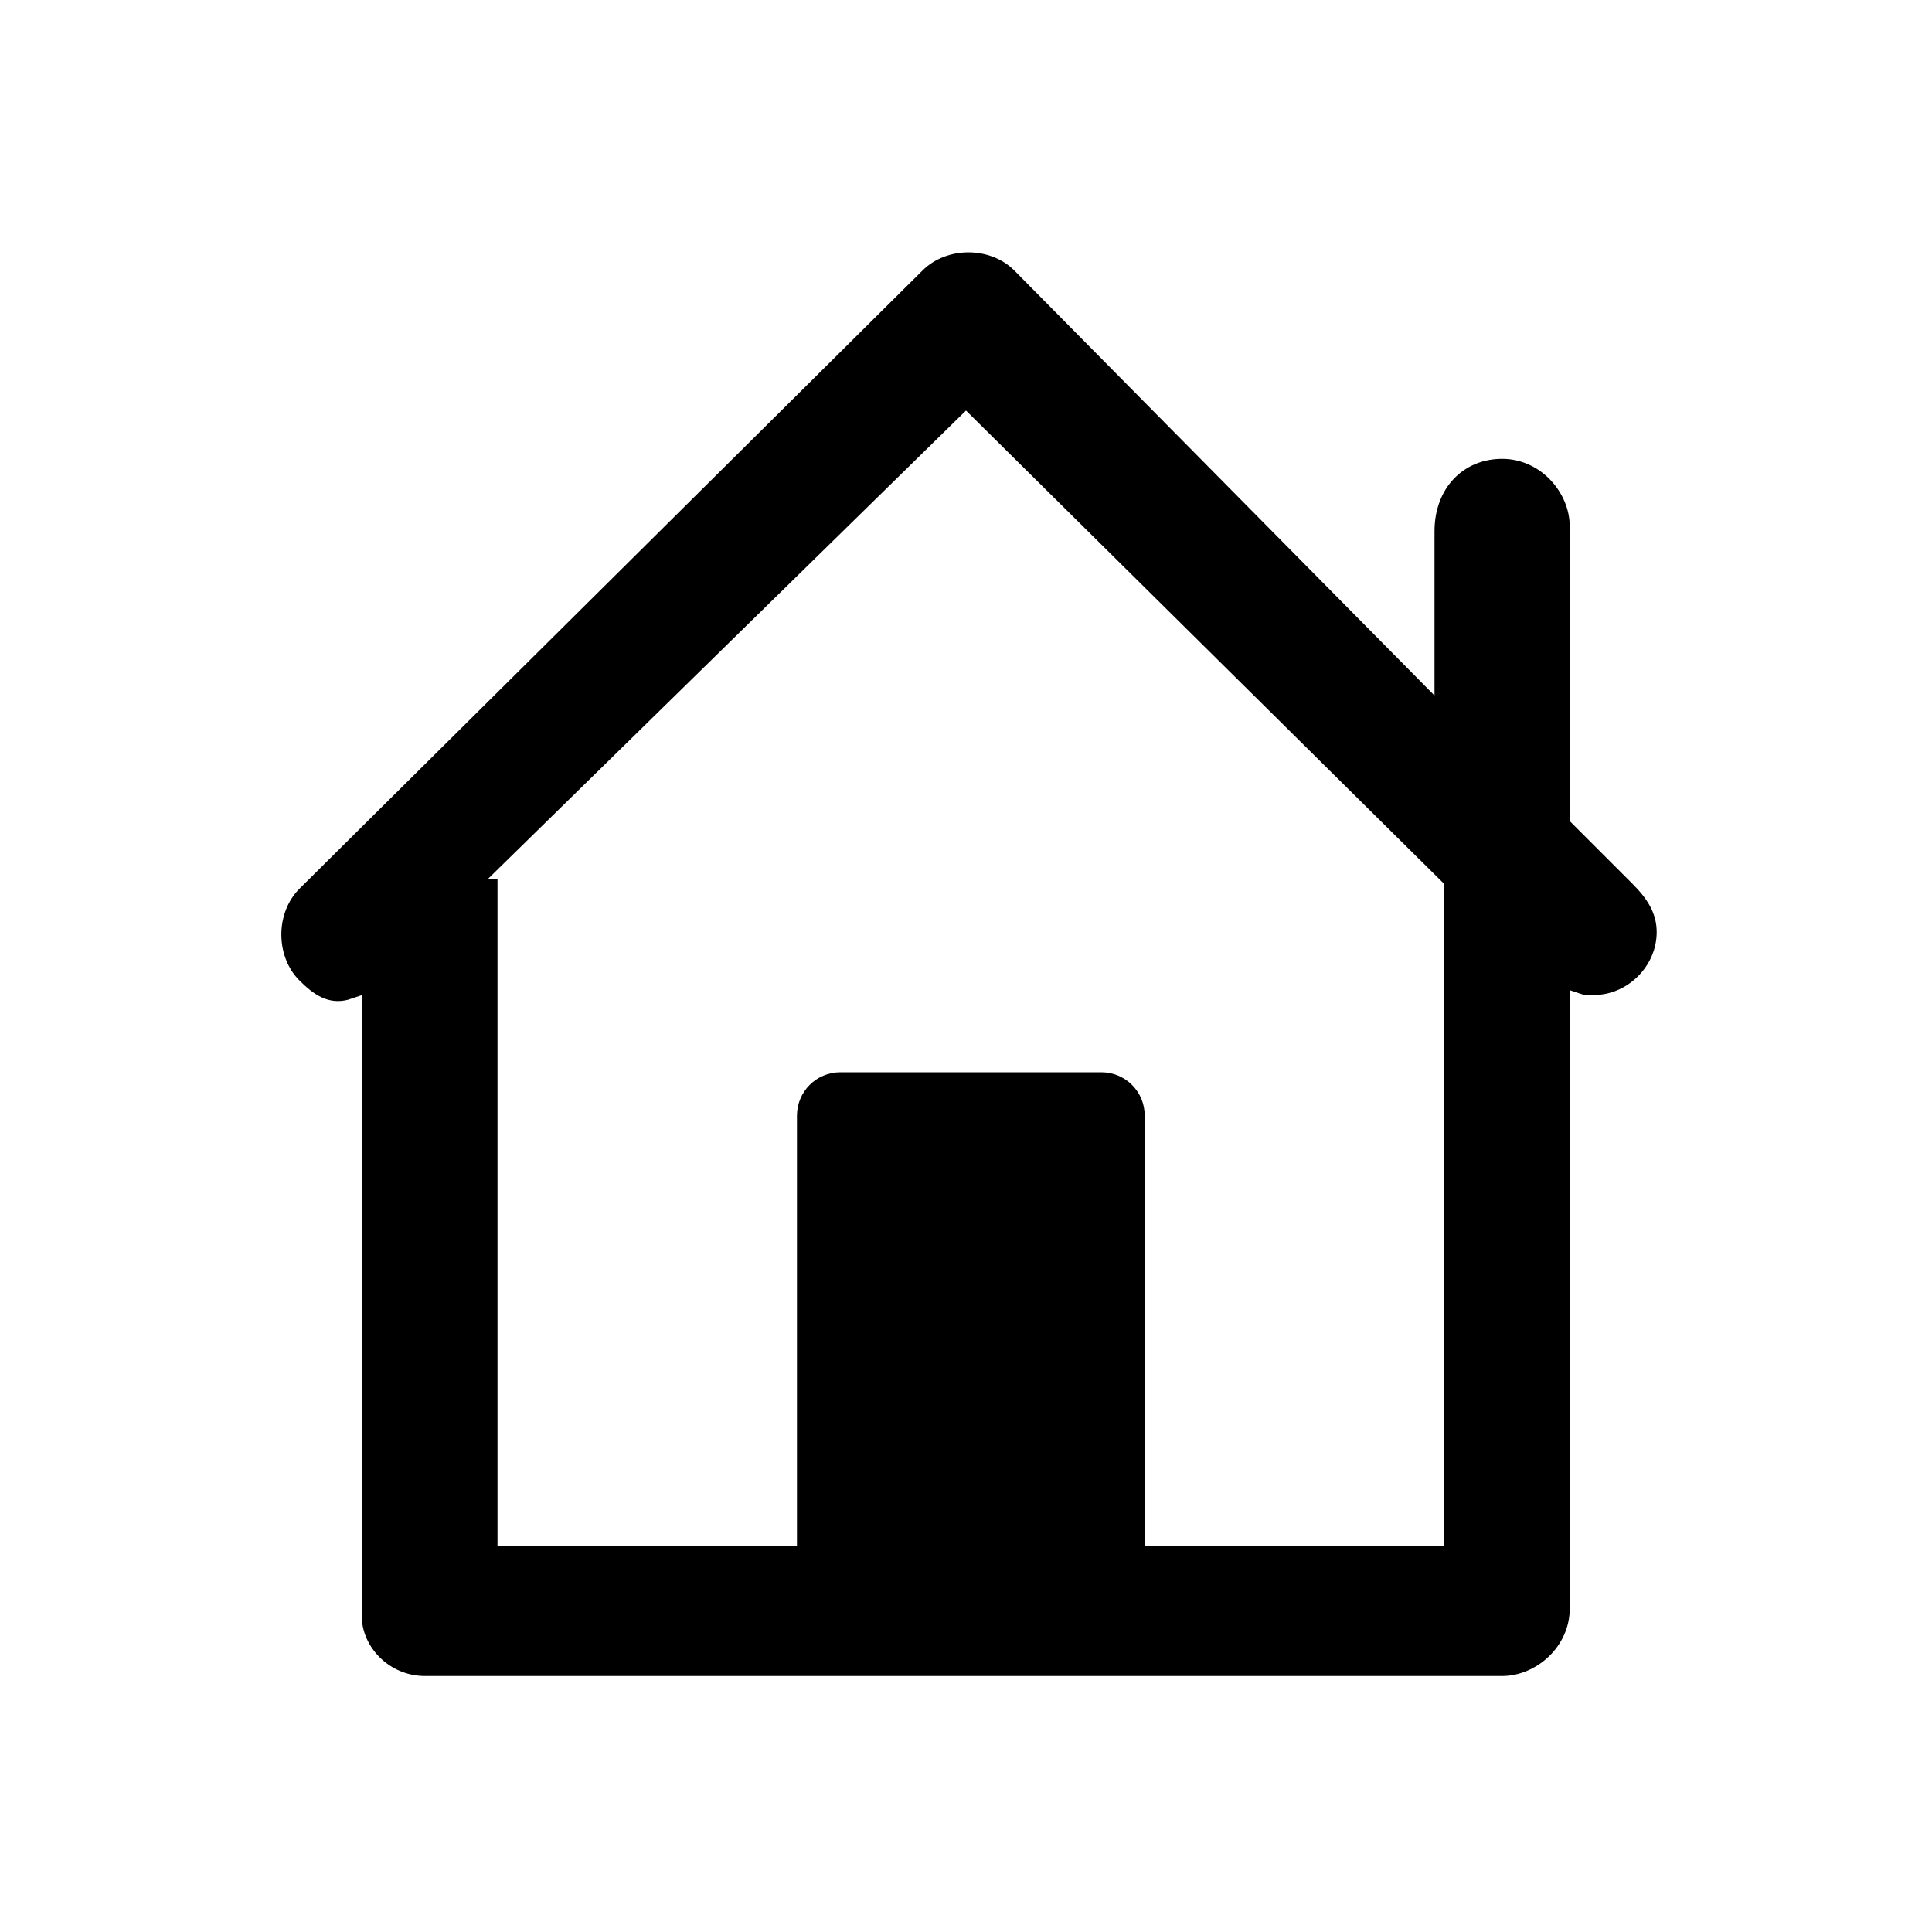
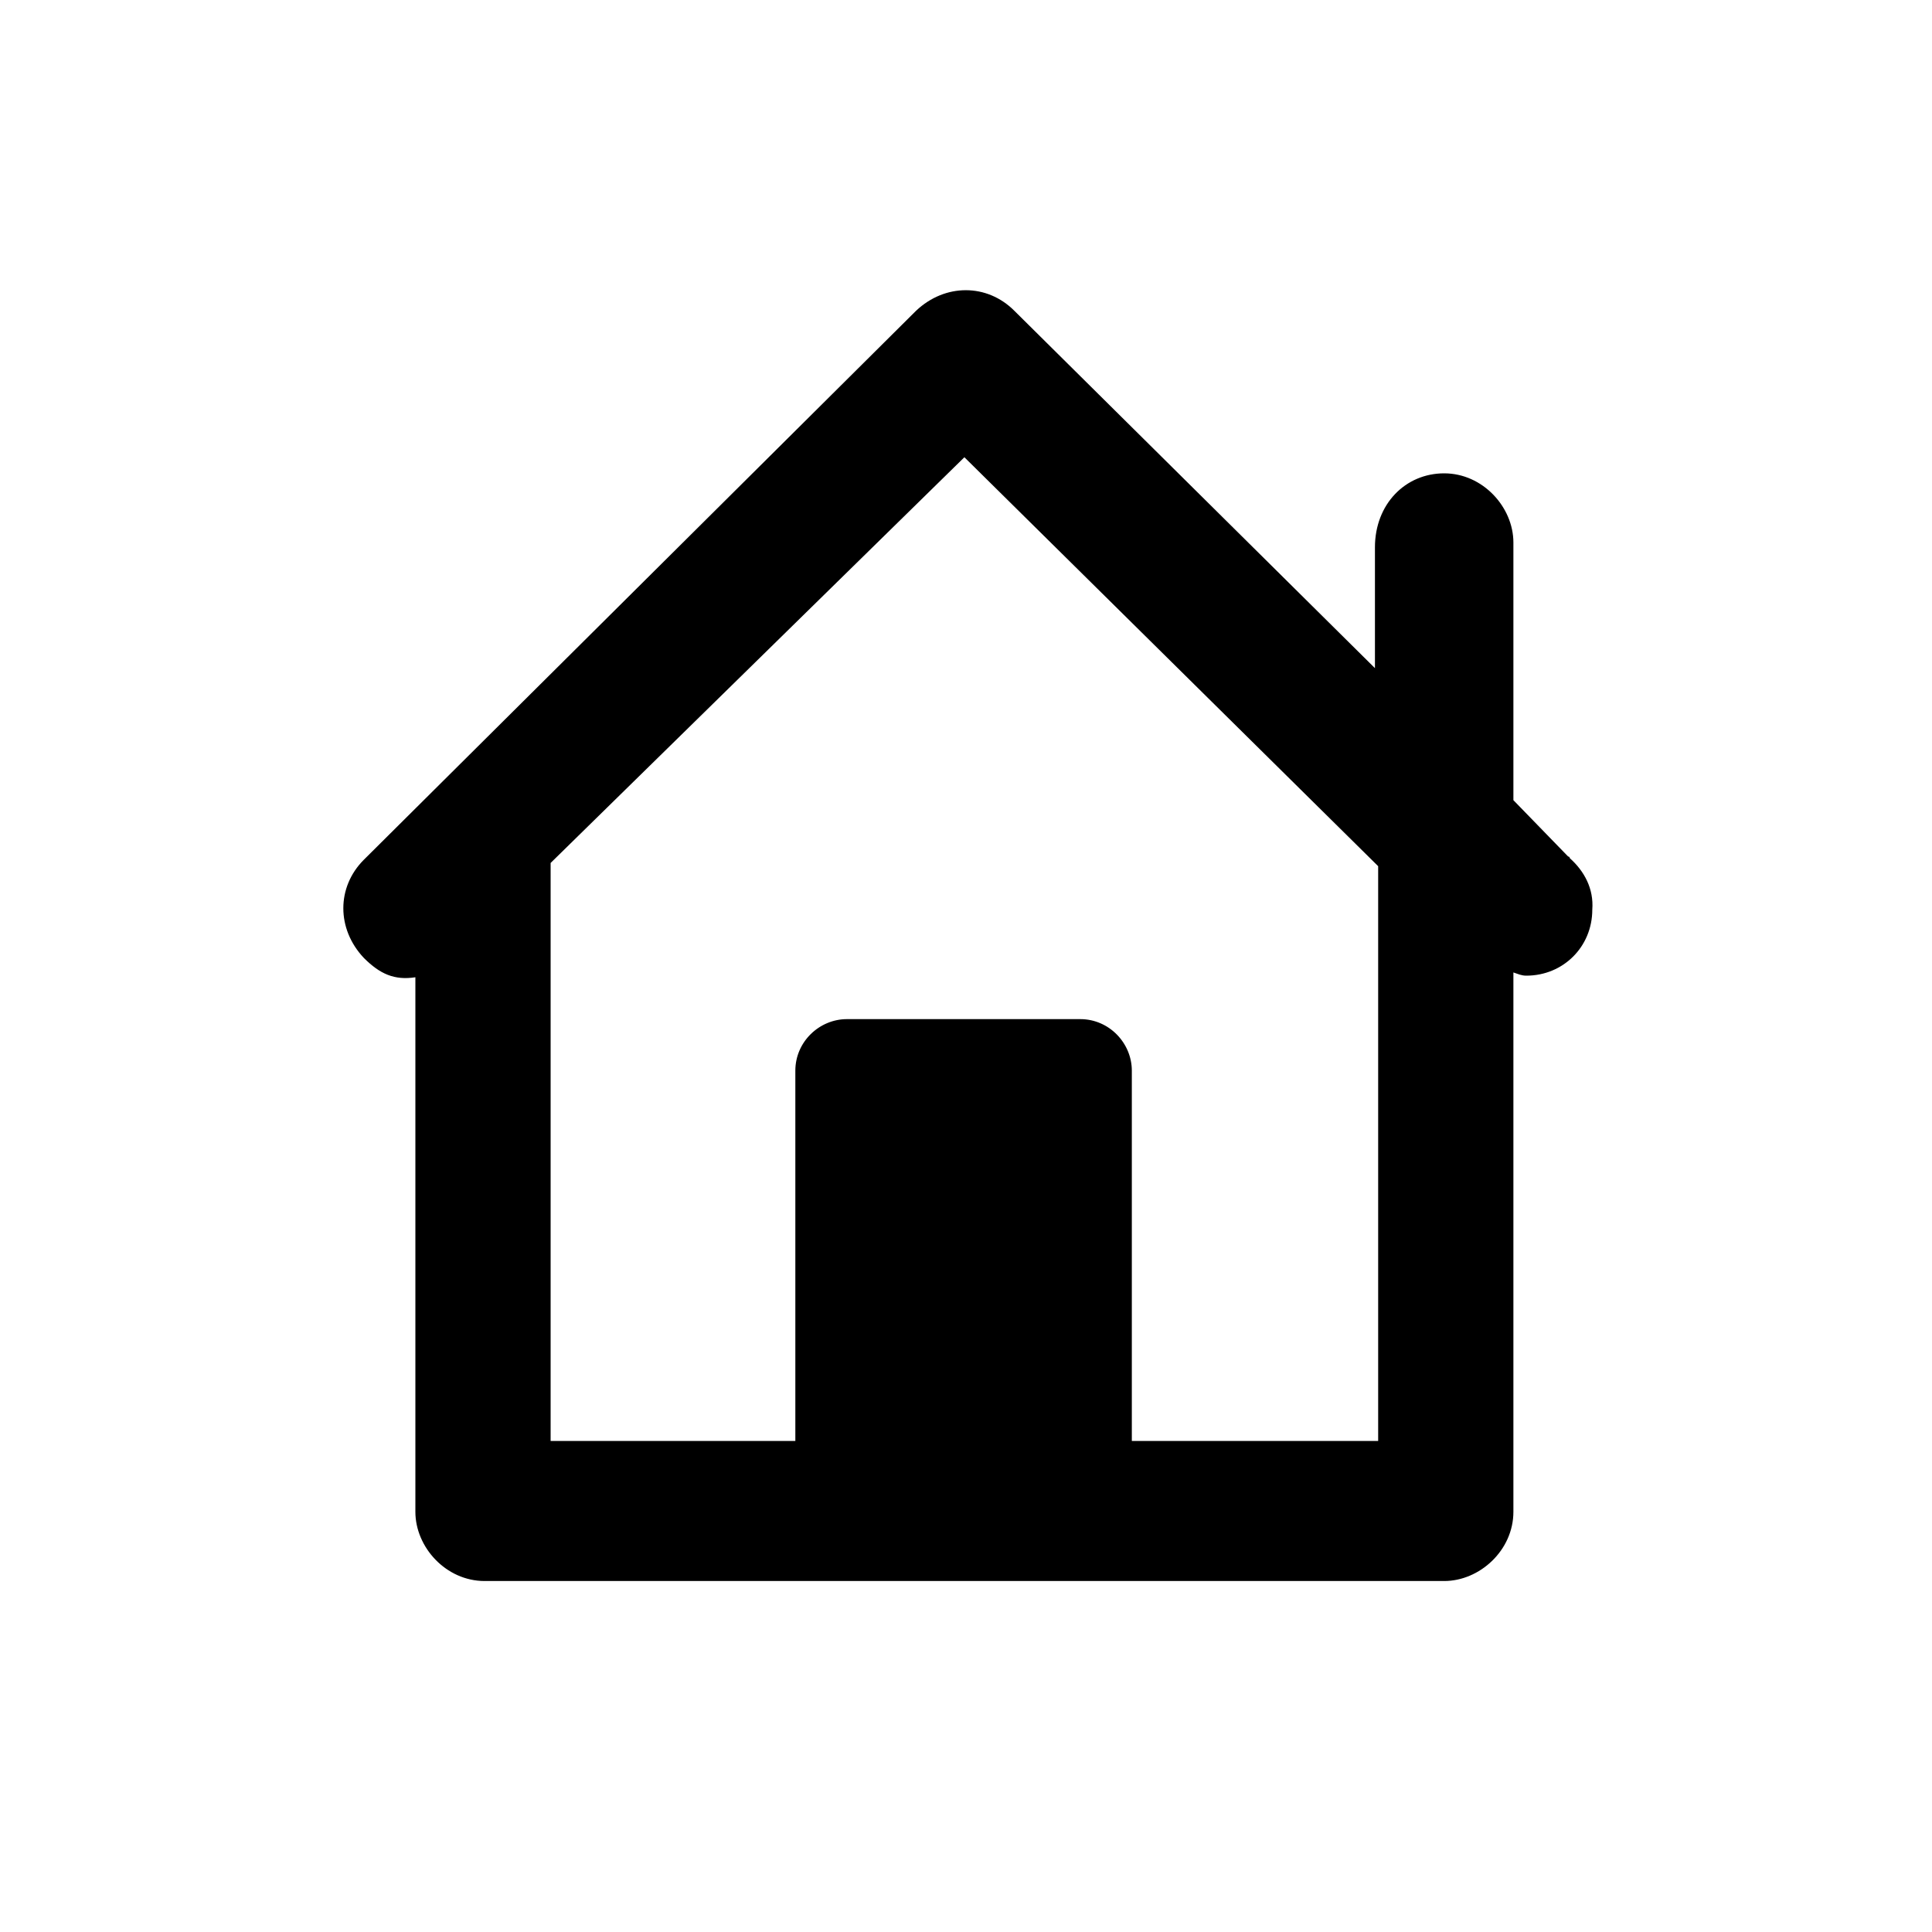
- <svg xmlns="http://www.w3.org/2000/svg" version="1.1" x="0px" y="0px" viewBox="0 0 40 40" style="enable-background:new 0 0 40 40;" xml:space="preserve">
-   <g id="BG">
- </g>
-   <g id="go-home">
-     <path d="M8.8,34.7h22.3c0.7,0,1.4-0.6,1.4-1.4V20.5l0.3,0.1c0,0,0.1,0,0.1,0c0.1,0,0.1,0,0.1,0c0.7,0,1.3-0.6,1.3-1.3   c0-0.4-0.2-0.7-0.5-1l-0.1-0.1L32.5,17v-6.1c0-0.7-0.6-1.4-1.4-1.4c-0.8,0-1.4,0.6-1.4,1.5v3.4L21,5.6c-0.5-0.5-1.4-0.5-1.9,0   L6.2,18.4c-0.5,0.5-0.5,1.4,0,1.9c0.3,0.3,0.6,0.5,1,0.4l0.3-0.1v12.7C7.4,34,8,34.7,8.8,34.7z M10.1,18.2L20,8.5l9.9,9.8V32h-6.2   v-8.9c0-0.5-0.4-0.9-0.9-0.9h-5.4c-0.5,0-0.9,0.4-0.9,0.9V32h-6.2V18.2z" />
-   </g>
+ <svg xmlns="http://www.w3.org/2000/svg" version="1.1" id="go-home" x="0px" y="0px" viewBox="0 0 120 120" style="enable-background:new 0 0 120 120;" xml:space="preserve">
+   <style type="text/css">
+ 	.st0{fill:none;}
+ </style>
+   <rect y="0" class="st0" width="120" height="120" />
+   <path d="M97.5,53.3c0,0,0-0.1-0.1-0.1L94,49.7v-16c0-2.2-1.9-4.3-4.3-4.3s-4.3,1.9-4.3,4.6v7.5L63,19.3c-1.7-1.7-4.3-1.7-6.1,0  L22.6,53.4c-1.7,1.7-1.7,4.3,0,6.1c1,1,1.9,1.4,3.2,1.2v33.2c0,2.2,1.9,4.3,4.3,4.3h59.6c2.2,0,4.3-1.9,4.3-4.3V60.4  c0.3,0.1,0.5,0.2,0.8,0.2c2.3,0,4.1-1.8,4.1-4.1C99,55.2,98.4,54.1,97.5,53.3L97.5,53.3z M85.6,89.5H70.3v-23c0-1.7-1.4-3.2-3.2-3.2  H52.6c-1.7,0-3.2,1.4-3.2,3.2v23H34.2V53.6l25.7-25.2l25.7,25.4L85.6,89.5L85.6,89.5z" />
</svg>
